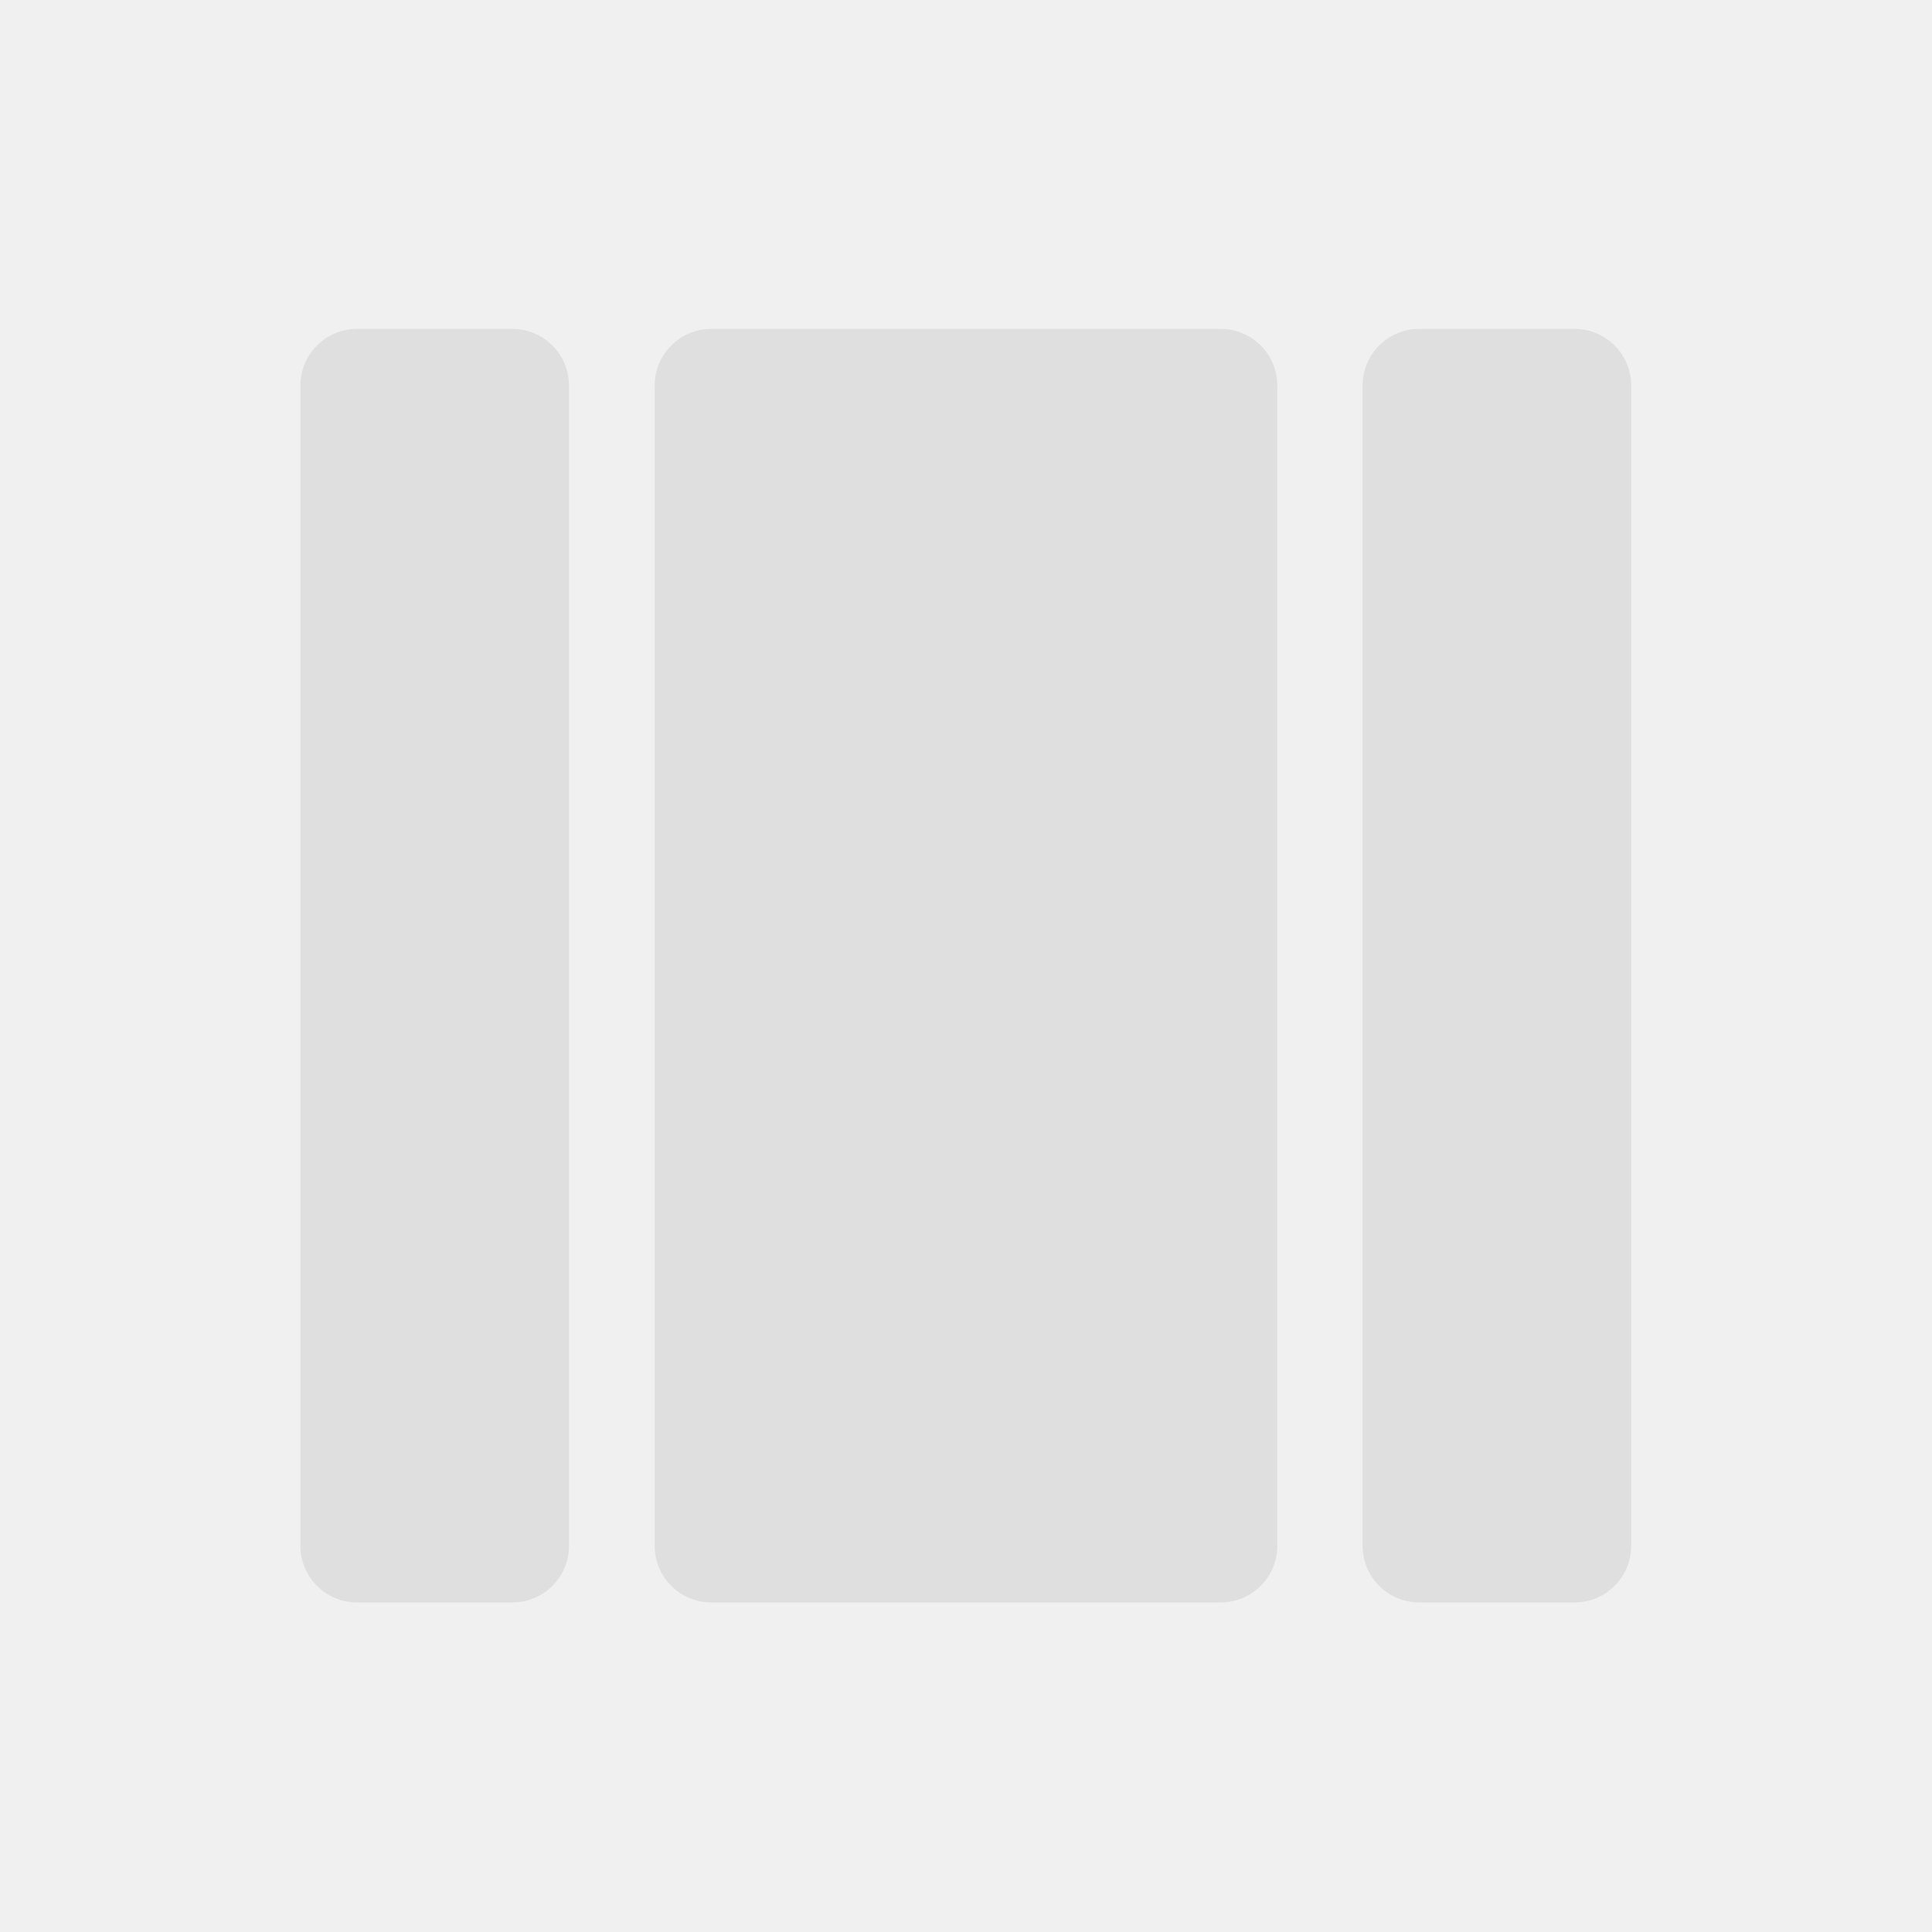
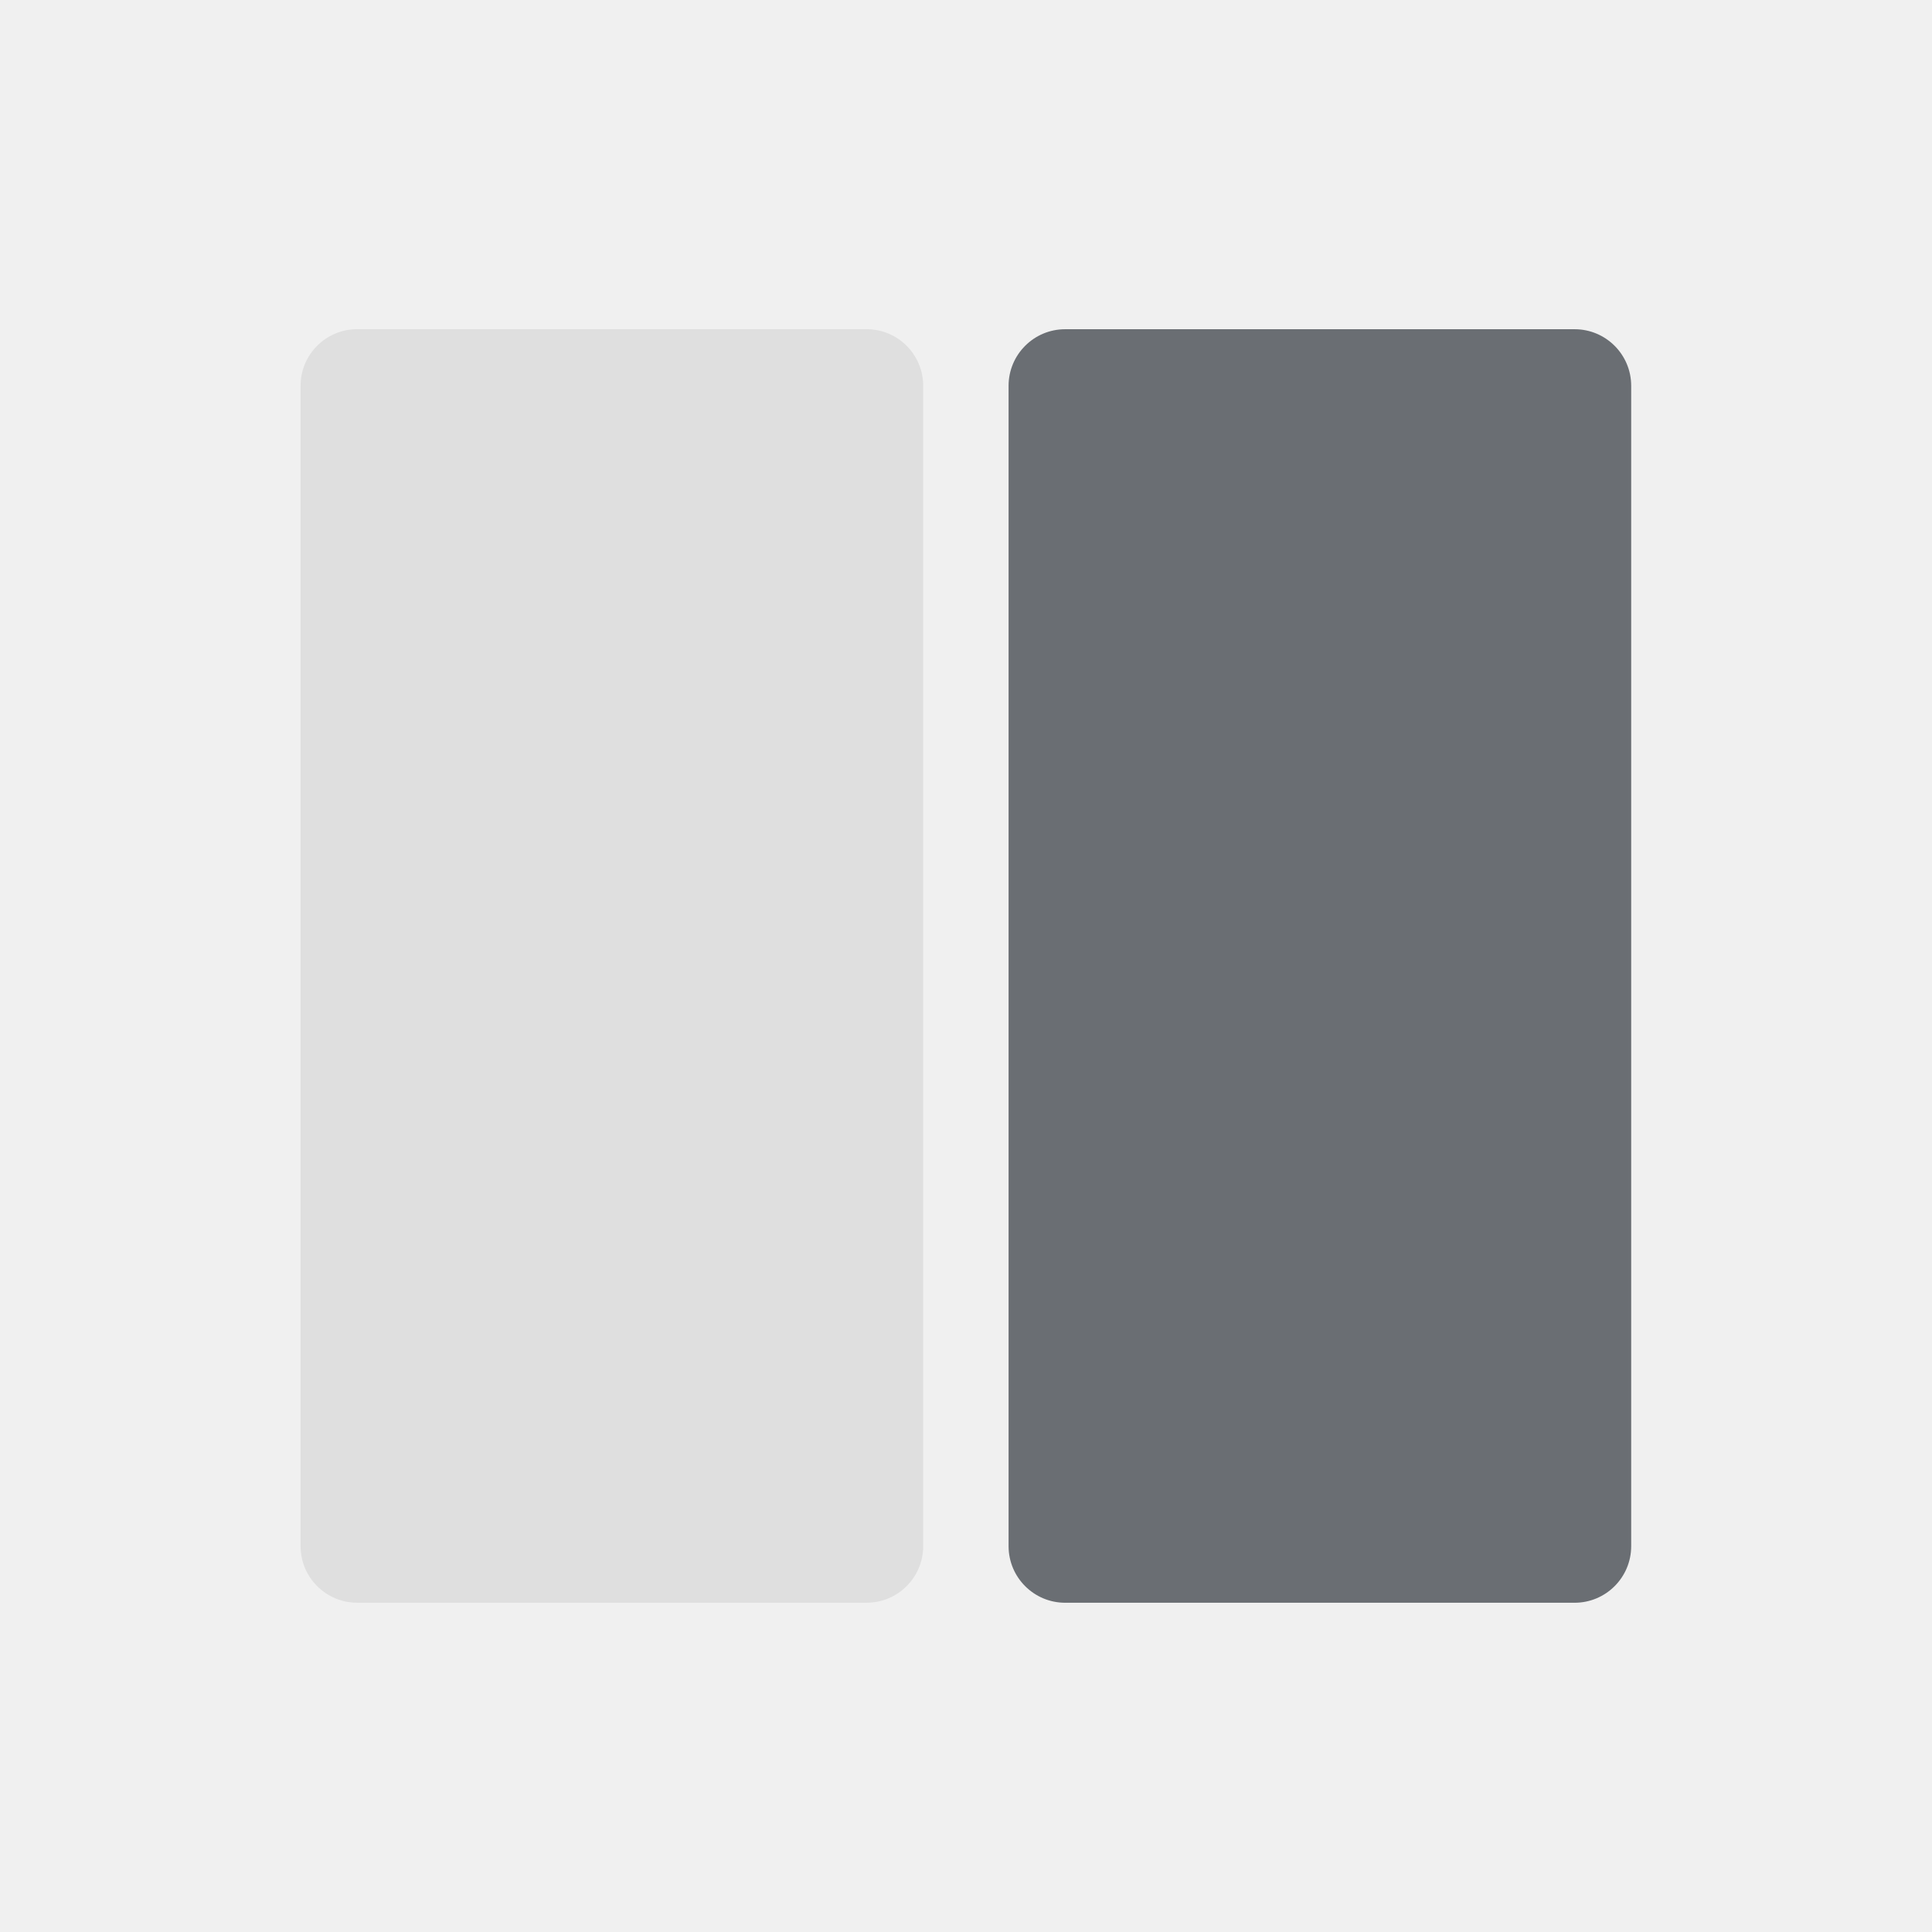
<svg xmlns="http://www.w3.org/2000/svg" viewBox="0 0 68.267 68.267" height="68.267" width="68.267" id="svg2" version="1.1">
  <defs id="defs6" />
  <g id="g10">
    <g id="g3081" transform="rotate(180,-5.13023,73.88362)">
      <rect ry="2" rx="2" y="11.622" x="10.615" height="21" width="22" id="rect3052" style="fill:#dfdfdf;fill-opacity:1" />
      <g id="g3066" transform="translate(-0.00113456)">
        <rect style="fill:#dfdfdf;fill-opacity:1" id="rect3060" width="22" height="13" x="35.639" y="11.622" rx="2" ry="2" />
        <rect style="fill:#dfdfdf;fill-opacity:1" id="rect3062" width="22" height="13" x="35.639" y="27.622" rx="2" ry="2" />
        <rect ry="2" rx="2" y="43.622" x="35.639" height="13" width="22" id="rect3064" style="fill:#dfdfdf;fill-opacity:1" />
      </g>
      <rect ry="2" rx="2" y="35.587" x="10.615" height="21" width="9.49" id="rect3068" style="fill:#dfdfdf;fill-opacity:1" />
      <rect style="fill:#dfdfdf;fill-opacity:1" id="rect3070" width="9.49" height="21" x="23.126" y="35.587" rx="2" ry="2" />
    </g>
    <rect style="fill:#dfdfdf;fill-opacity:1;fill-rule:evenodd;stroke-width:0.866" id="rect20-3" width="22" height="45" x="-102.179" y="10.811" rx="2" ry="2" />
    <rect style="fill:#dfdfdf;fill-opacity:1" id="rect22-6" width="22" height="21" x="-77.155" y="10.811" rx="2" ry="2" />
    <rect style="fill:#dfdfdf;fill-opacity:1" id="rect36-7" width="9.49" height="21" x="-77.144" y="34.815" rx="2" ry="2" />
    <g transform="translate(-112.7942,-0.8104698)" id="g995-5">
      <rect style="fill:#dfdfdf;fill-opacity:1" id="rect26-3" width="9.466" height="8.991" x="48.173" y="35.625" rx="2" ry="2" />
      <rect ry="2" rx="2" y="47.632" x="48.173" height="8.993" width="9.466" id="rect38-5" style="fill:#dfdfdf;fill-opacity:1" />
    </g>
    <rect ry="2" rx="2" y="136.141" x="105.35" height="13.67" width="21.001" id="rect1152" style="fill:#dfdfdf;fill-opacity:1" transform="rotate(90)" />
    <rect style="fill:#dfdfdf;fill-opacity:1;stroke-width:1" id="rect1154" width="47.024" height="21" x="-149.811" y="81.352" rx="2" ry="2" />
    <rect transform="rotate(90)" style="fill:#dfdfdf;fill-opacity:1" id="rect1156" width="21.001" height="13.67" x="105.35" y="102.788" rx="2" ry="2" />
    <rect ry="2" rx="2" y="119.464" x="105.35" height="13.67" width="21.001" id="rect1158" style="fill:#dfdfdf;fill-opacity:1" transform="rotate(90)" />
    <rect style="fill:#dfdfdf;fill-opacity:1;fill-rule:evenodd;stroke-width:0.866" id="rect20-0" width="22" height="45" x="-127.203" y="-52.015" rx="2" ry="2" />
    <rect style="fill:#dfdfdf;fill-opacity:1" id="rect22" width="22" height="13" x="145.723" y="99.709" rx="2" ry="2" />
    <rect style="fill:#dfdfdf;fill-opacity:1" id="rect1061" width="22" height="13" x="145.723" y="115.709" rx="2" ry="2" />
    <rect ry="2" rx="2" y="131.709" x="145.723" height="13" width="22" id="rect1069-9" style="fill:#dfdfdf;fill-opacity:1" />
    <rect ry="2" rx="2" y="-139.586" x="-101.314" height="21" width="47.023" id="rect2807-3" style="fill:#dfdfdf;fill-opacity:1;stroke:#000000;stroke-width:3;stroke-linejoin:miter;stroke-miterlimit:4;stroke-dasharray:none;stroke-opacity:0" />
    <rect ry="2" rx="2" y="-115.586" x="-101.314" height="21" width="47.023" id="rect2811-6" style="fill:#dfdfdf;fill-opacity:1;stroke:#000000;stroke-width:3;stroke-linejoin:miter;stroke-miterlimit:4;stroke-dasharray:none;stroke-opacity:0" />
    <rect style="fill:#dfdfdf;fill-opacity:1;stroke:#ffffff;stroke-width:6;stroke-linejoin:miter;stroke-miterlimit:4;stroke-dasharray:none;stroke-opacity:1;paint-order:stroke markers fill" id="rect34-7" width="22" height="21" x="-88.796" y="-127.575" rx="2" ry="2" />
    <path d="m -58.008,-42.102 c -1.108,0 -2,0.892 -2,2 v 17 c 0,1.108 0.892,2 2,2 h 5.518 v -11.988 c 0,-0.554 0.224,-1.053 0.586,-1.414 0.361,-0.361 0.86,-0.586 1.414,-0.586 h 28 c 0.554,0 1.055,0.224 1.416,0.586 0.361,0.361 0.584,0.86 0.584,1.414 v 11.988 h 5.506 c 1.108,0 2,-0.892 2,-2 v -17 c 0,-1.108 -0.892,-2 -2,-2 z" style="fill:#dfdfdf;fill-opacity:1;stroke:none;stroke-width:3;stroke-linejoin:miter;stroke-miterlimit:4;stroke-dasharray:none;stroke-opacity:0" id="path2938" />
    <path d="m -52.49,-18.102 h -5.518 c -1.108,0 -2,0.892 -2,2 V 0.898 c 0,1.108 0.892,2 2,2 h 43.023 c 1.108,0 2,-0.892 2,-2 V -16.102 c 0,-1.108 -0.892,-2 -2,-2 h -5.506 v 12.012 c 0,0.554 -0.222,1.055 -0.584,1.416 -0.361,0.361 -0.862,0.584 -1.416,0.584 h -28 c -0.554,0 -1.053,-0.222 -1.414,-0.584 -0.361,-0.361 -0.586,-0.862 -0.586,-1.416 z" style="fill:#dfdfdf;fill-opacity:1;stroke:none;stroke-width:3;stroke-linejoin:miter;stroke-miterlimit:4;stroke-dasharray:none;stroke-opacity:0" id="path2940" />
    <rect style="fill:#dfdfdf;fill-opacity:1;stroke:none" id="rect2942" width="26" height="25" x="-49.49" y="-32.09" rx="2" ry="2" />
    <rect style="fill:#dfdfdf;fill-opacity:1;stroke:none" id="rect2975" width="31" height="30" x="116.95" y="-47.431" rx="2" ry="2" />
    <path d="m 102.927,-62.432 c -1.108,0 -2,0.892 -2,2 v 26 c 0,1.108 0.892,2 2,2 h 11.023 v -16 c 0,-1.108 0.892,-2 2,-2 h 15.977 v -10 c 0,-1.108 -0.892,-2 -2,-2 z" style="fill:#dfdfdf;fill-opacity:1;stroke:none" id="path2977" />
    <rect ry="2" rx="2" y="100.451" x="72.74" height="21" width="22" id="rect2991" style="fill:#dfdfdf;fill-opacity:1" />
    <rect style="fill:#dfdfdf;fill-opacity:1" id="rect2993" width="22" height="21" x="97.763" y="100.451" rx="2" ry="2" />
    <rect ry="2" rx="2" y="124.451" x="97.763" height="21" width="22" id="rect2995" style="fill:#dfdfdf;fill-opacity:1" />
    <rect style="fill:#dfdfdf;fill-opacity:1" id="rect2997" width="22" height="21" x="72.74" y="124.449" rx="2" ry="2" />
    <g id="g3005" transform="translate(135.1066,88.08713)">
      <rect style="fill:#dfdfdf;fill-opacity:1" id="rect2999" width="22" height="13" x="35.639" y="11.622" rx="2" ry="2" />
      <rect style="fill:#dfdfdf;fill-opacity:1" id="rect3001" width="22" height="13" x="35.639" y="27.622" rx="2" ry="2" />
      <rect ry="2" rx="2" y="43.622" x="35.639" height="13" width="22" id="rect3003" style="fill:#dfdfdf;fill-opacity:1" />
    </g>
    <rect transform="rotate(90)" style="fill:#dfdfdf;fill-opacity:1" id="rect3025" width="21.001" height="13.67" x="190.701" y="-86.265" rx="2" ry="2" />
    <rect ry="2" rx="2" y="-119.618" x="190.701" height="13.67" width="21.001" id="rect3027" style="fill:#dfdfdf;fill-opacity:1" transform="rotate(90)" />
    <rect transform="rotate(90)" style="fill:#dfdfdf;fill-opacity:1" id="rect3029" width="21.001" height="13.67" x="190.701" y="-102.941" rx="2" ry="2" />
    <rect ry="2" rx="2" y="-86.265" x="166.702" height="13.67" width="21.001" id="rect3031" style="fill:#dfdfdf;fill-opacity:1" transform="rotate(90)" />
    <rect transform="rotate(90)" style="fill:#dfdfdf;fill-opacity:1" id="rect3033" width="21.001" height="13.67" x="166.702" y="-119.618" rx="2" ry="2" />
    <rect ry="2" rx="2" y="-102.941" x="166.702" height="13.67" width="21.001" id="rect3035" style="fill:#dfdfdf;fill-opacity:1" transform="rotate(90)" />
    <rect ry="2" rx="2" y="34.815" x="-77.144" height="21" width="9.49" id="rect3039" style="fill:#dfdfdf;fill-opacity:1" />
+     <rect style="fill:#dfdfdf;fill-opacity:1;fill-rule:evenodd;stroke-width:0.866" id="rect20-3-36" width="22" height="45" x="10.621" y="11.632" ry="2" rx="2" />
    <path d="m 216.924,100.281 c -1.108,0 -2,0.892 -2,2 v 41 c 0,1.108 0.892,2 2,2 h 43.023 c 1.108,0 2,-0.892 2,-2 v -41 c 0,-1.108 -0.892,-2 -2,-2 z m 3,21 h 18 c 1.108,0 2,0.892 2,2 v 17 c 0,1.108 -0.892,2 -2,2 h -18 c -1.108,0 -2,-0.892 -2,-2 v -17 c 0,-1.108 0.892,-2 2,-2 z" style="fill:#dfdfdf;stroke-width:6;stroke-opacity:0;paint-order:stroke markers fill" id="rect894" />
-     <rect y="17.76" x="93.219" height="3" width="3" id="rect1135" style="fill:#008080;fill-opacity:1" />
-     <rect style="fill:#dfdfdf;fill-opacity:1;fill-rule:evenodd;stroke-width:0.866" id="rect20-3-3" width="22" height="45" x="23.133" y="11.622" rx="2" ry="2" />
-     <rect style="fill:#dfdfdf;fill-opacity:1" id="rect36-7-7" width="9.49" height="45" x="48.148" y="11.622" rx="2" ry="2" />
-     <rect style="fill:#dfdfdf;fill-opacity:1" id="rect36-7-7-2" width="9.49" height="45" x="10.615" y="11.622" rx="2" ry="2" />
+     <rect style="fill:#dfdfdf;fill-opacity:1;fill-rule:evenodd;stroke-width:0.866" id="rect20-3-3" width="22" height="45" x="121.223" y="11.505" rx="2" ry="2" />
+     <rect style="fill:#dfdfdf;fill-opacity:1" id="rect36-7-7" width="9.49" height="45" x="146.238" y="11.505" rx="2" ry="2" />
+     <rect style="fill:#dfdfdf;fill-opacity:1" id="rect36-7-7-2" width="9.49" height="45" x="108.705" y="11.505" rx="2" ry="2" />
+     <rect style="fill:#00ffff" id="rect5" width="3" height="3" x="83.899" y="1.803" />
+     <rect style="fill:#6a6e73;fill-opacity:1;fill-rule:evenodd;stroke-width:0.866" id="rect6" width="22" height="45" x="35.638" y="11.633" ry="2" rx="2" />
  </g>
</svg>
